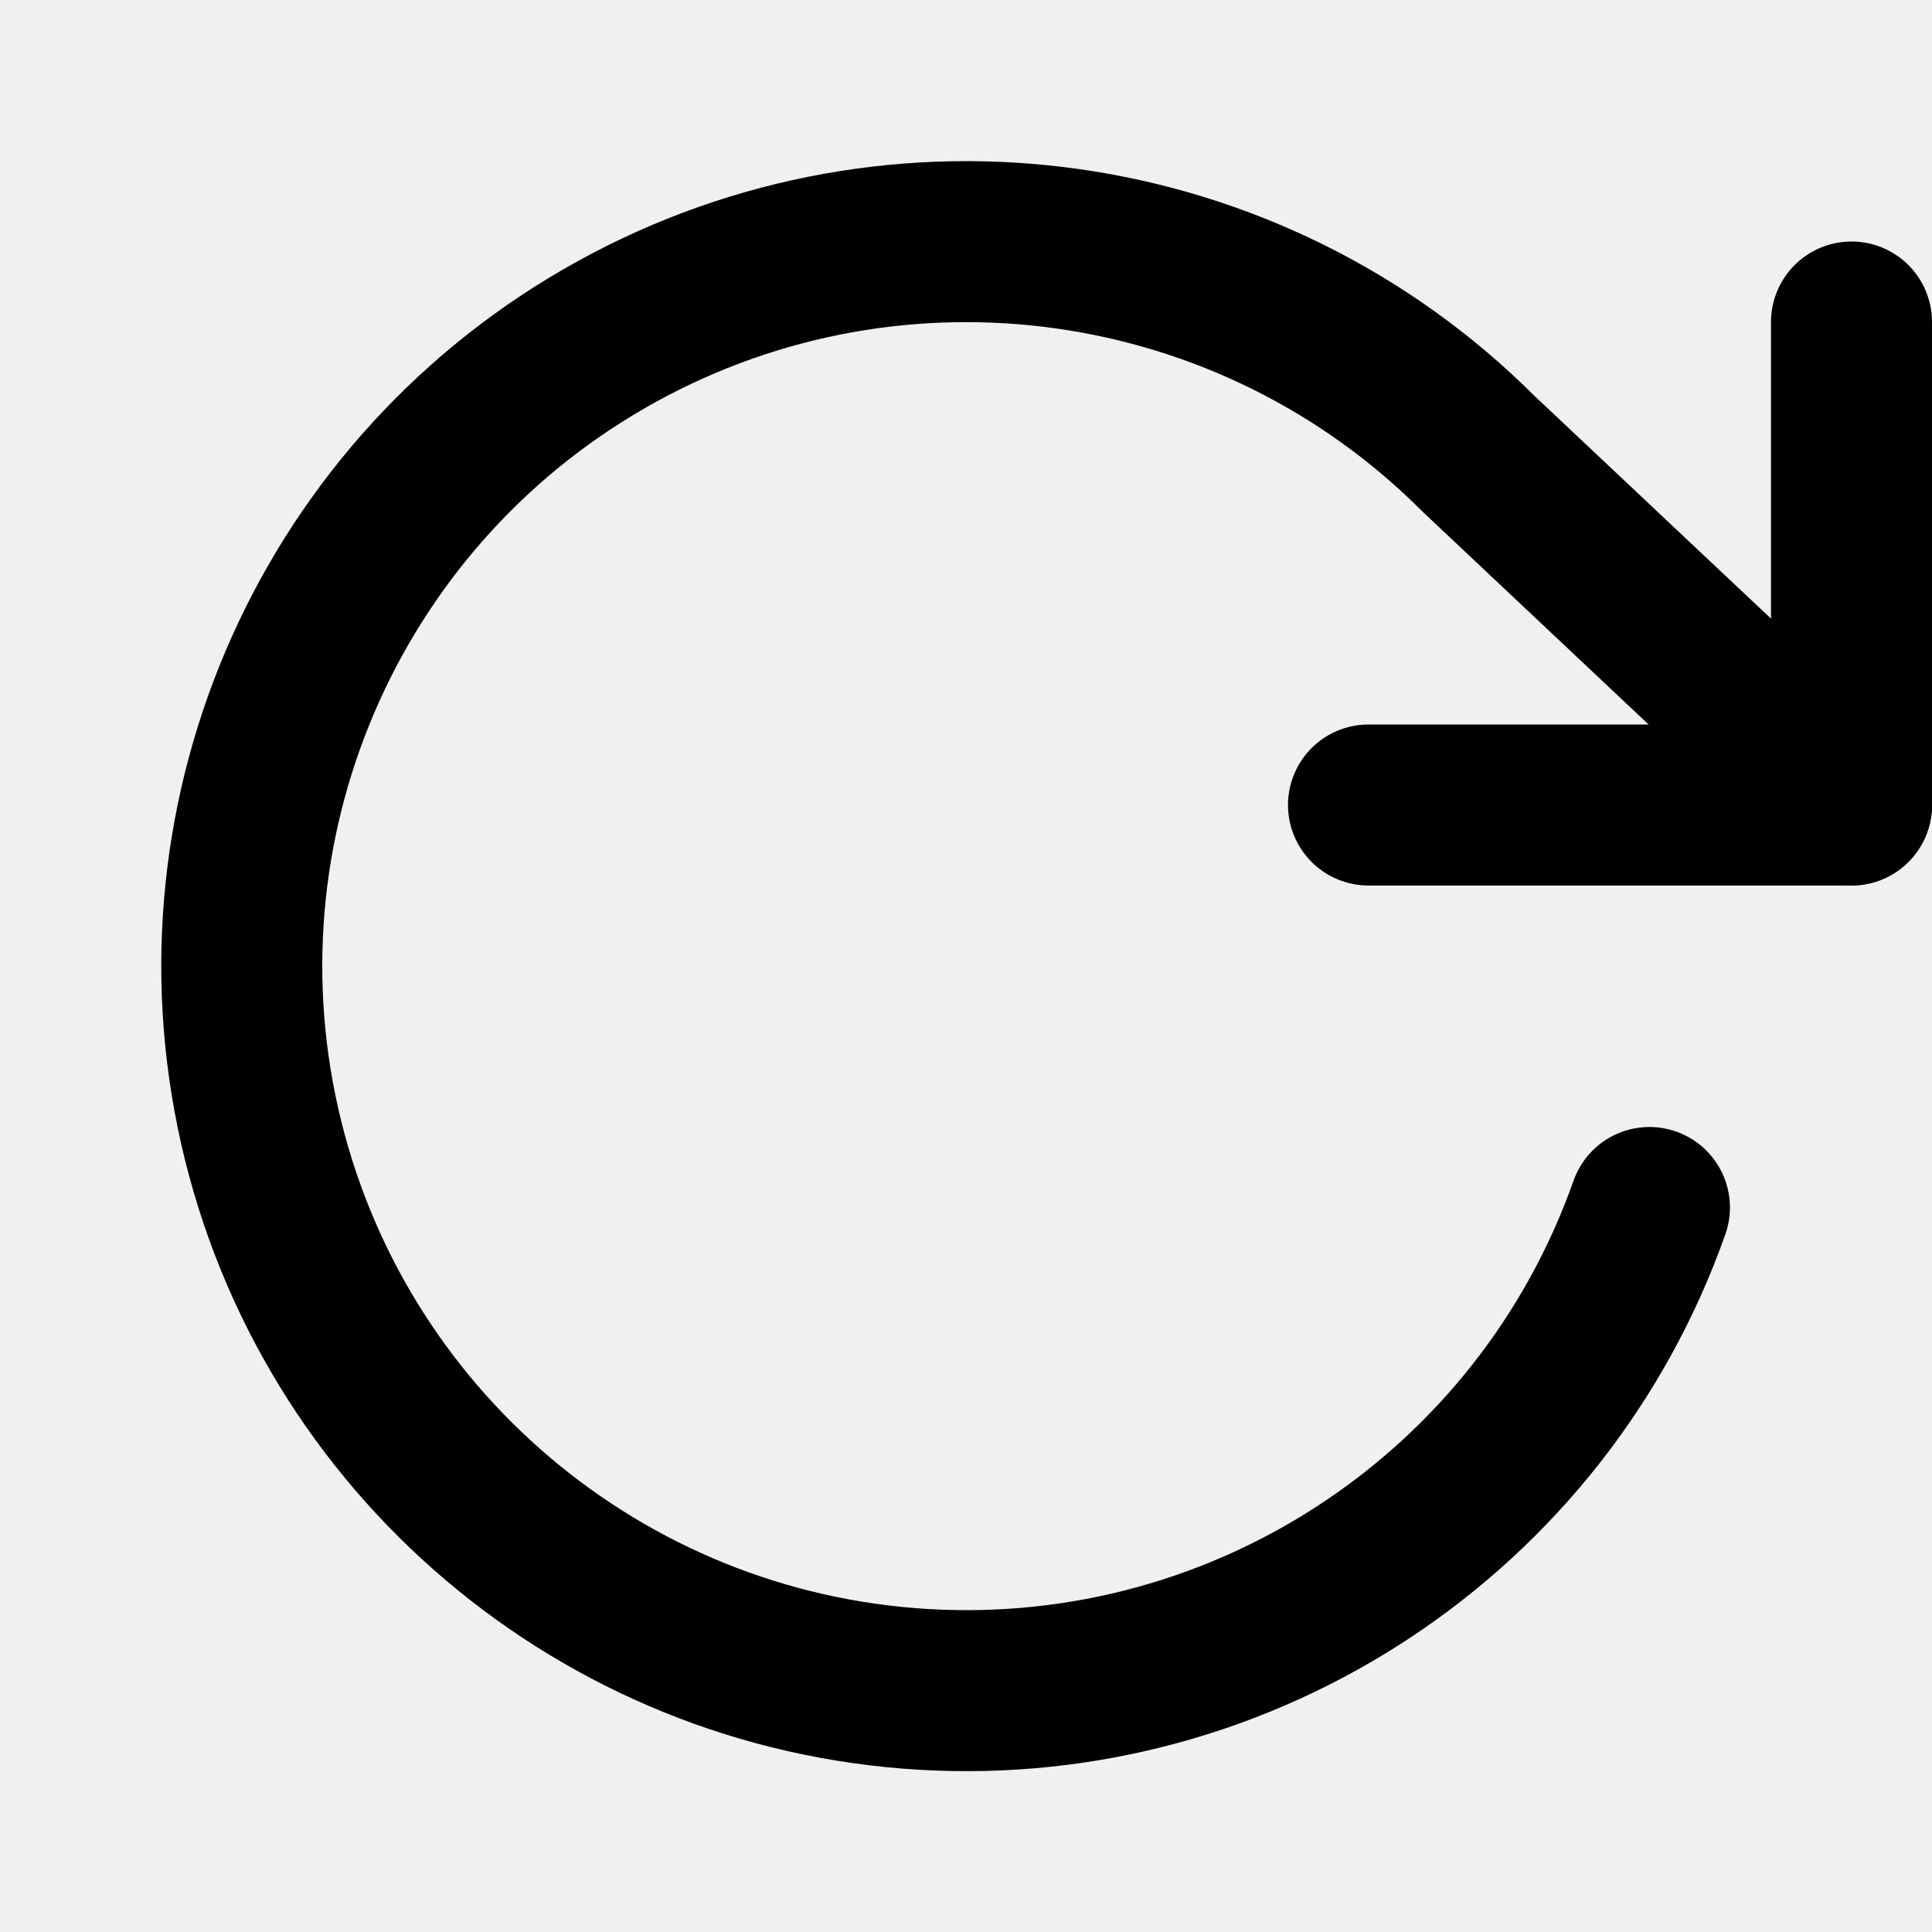
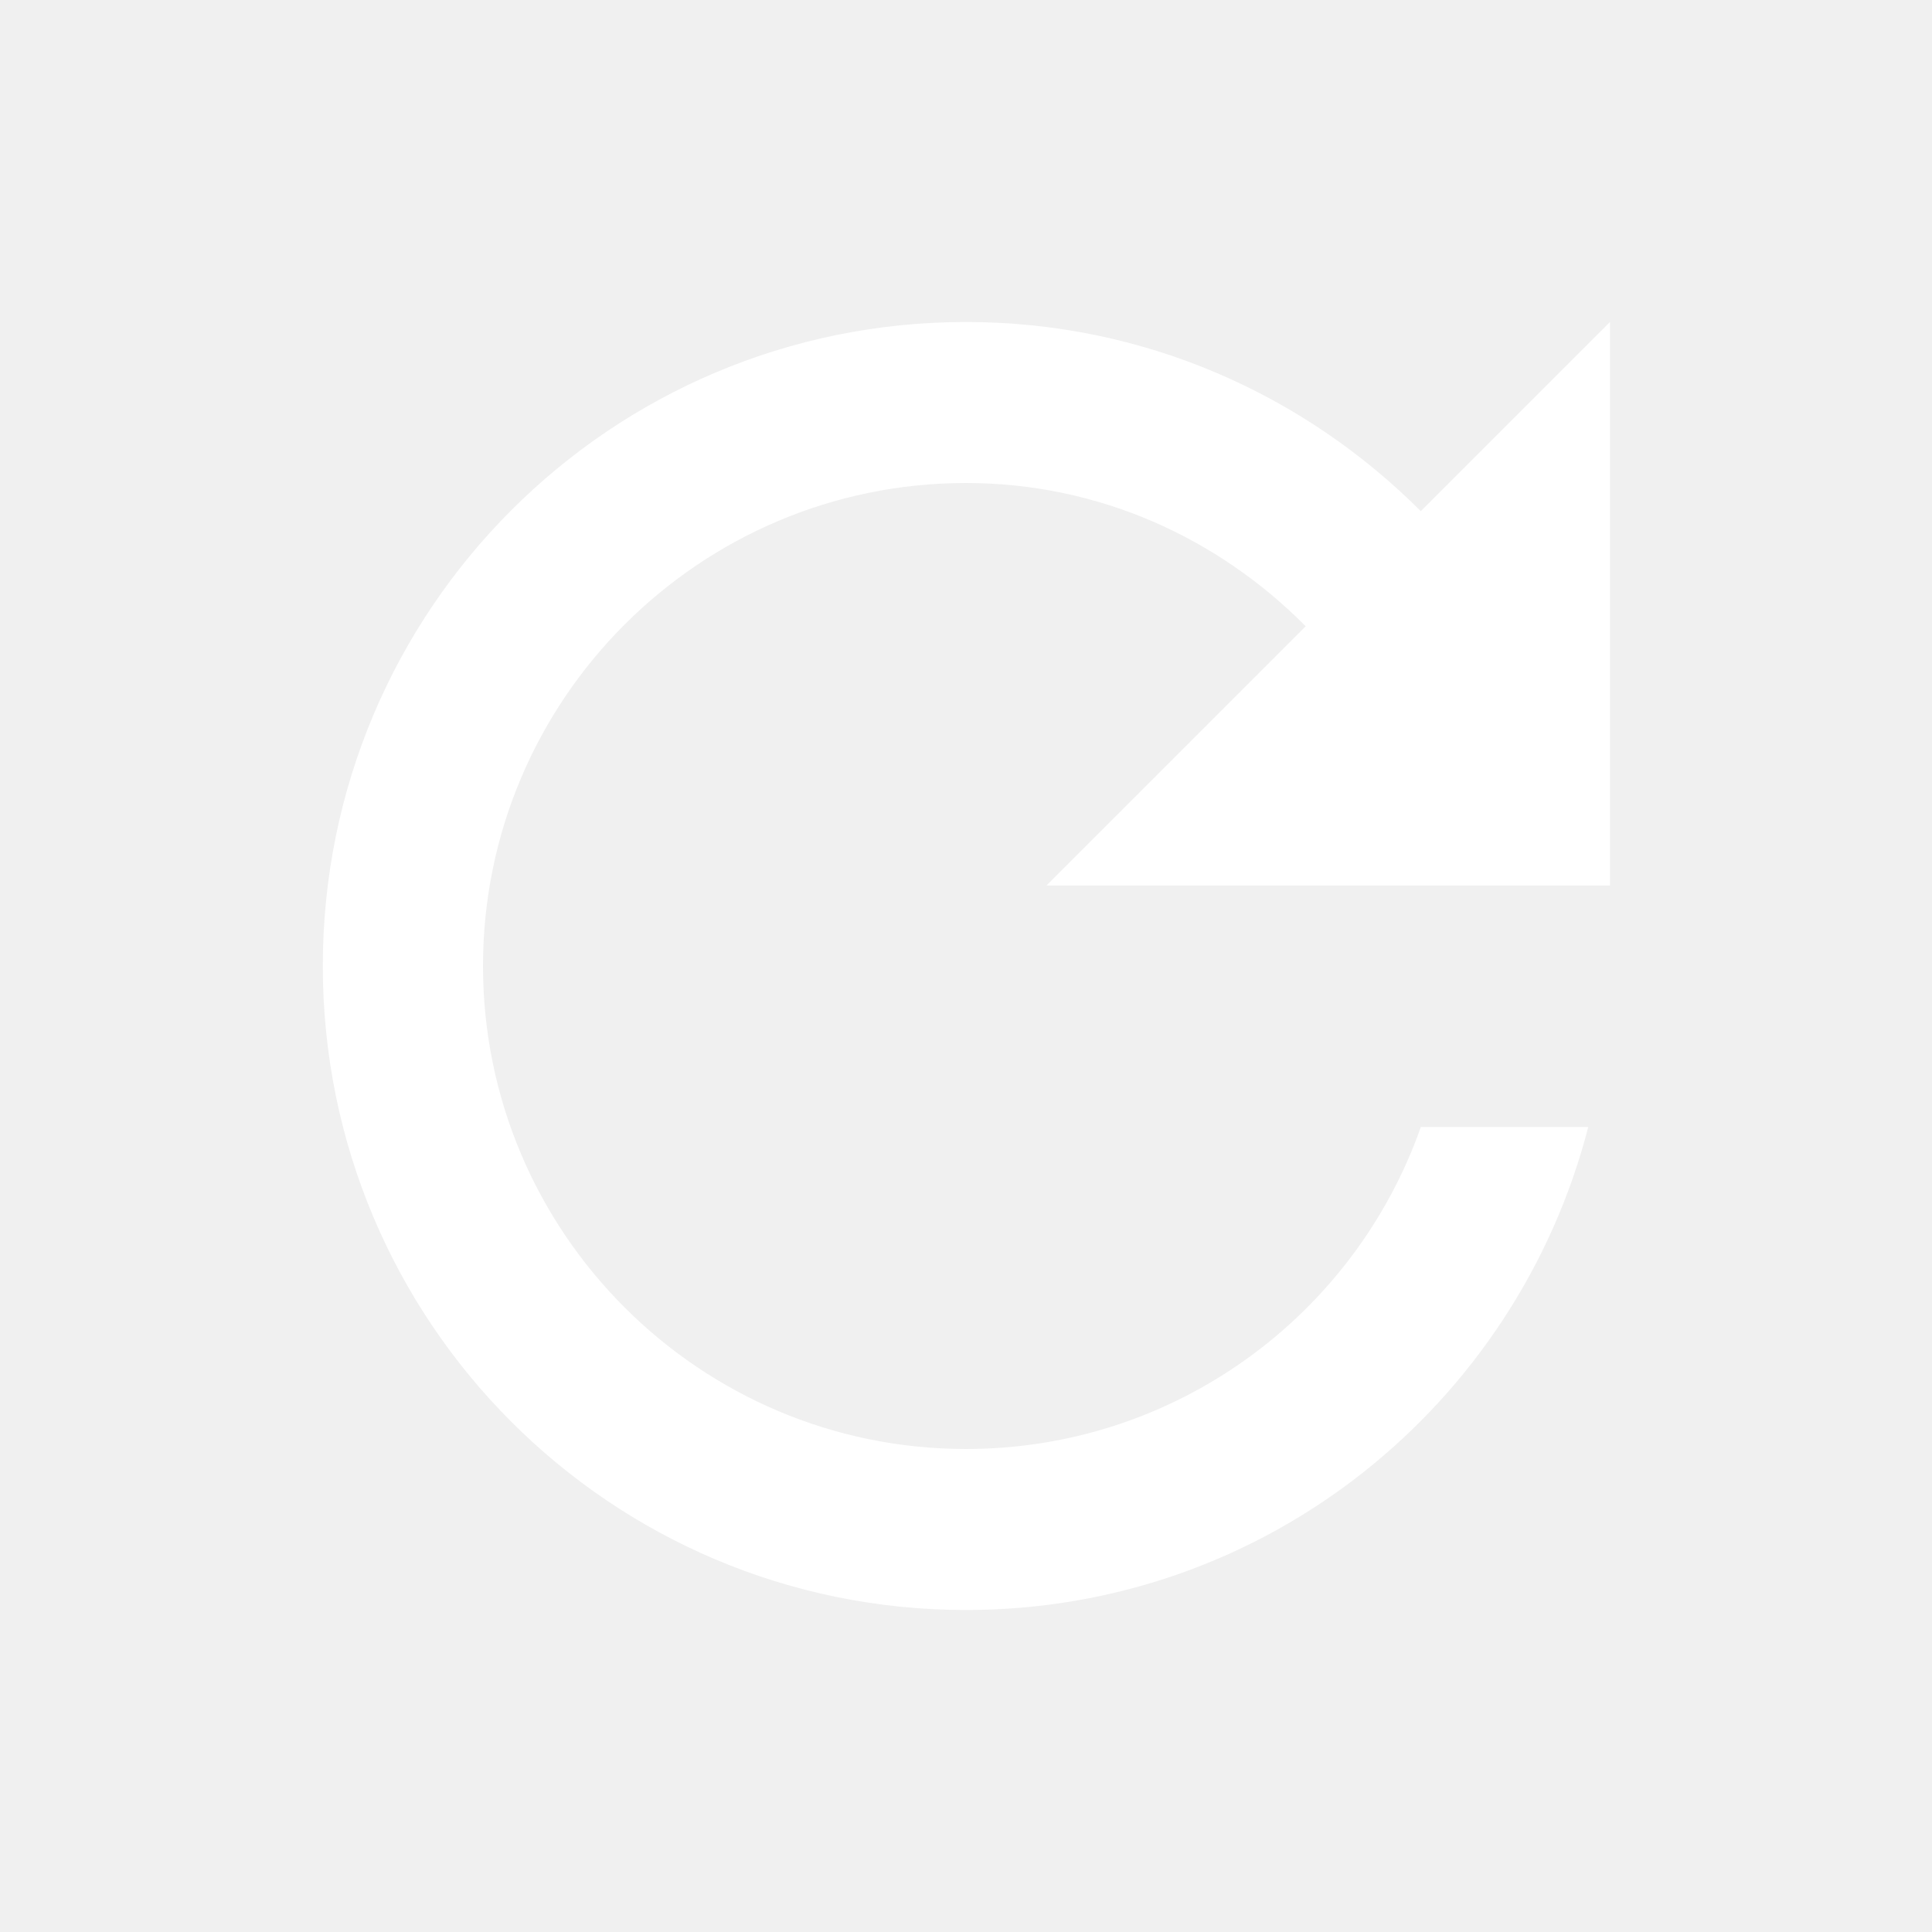
- <svg xmlns="http://www.w3.org/2000/svg" viewBox="0 0 24 24" fill="none" stroke="currentColor" stroke-width="2" stroke-linecap="round" stroke-linejoin="round">
-   <polyline points="23 4 23 10 17 10" />
-   <path d="M20.49 15a9 9 0 1 1-2.12-9.36L23 10" />
+ <svg xmlns="http://www.w3.org/2000/svg" width="24" height="24" viewBox="0 0 24 24" fill="#FFFFFF">
+   <path d="M17.65 6.35C16.2 4.9 14.21 4 12 4c-4.42 0-7.99 3.58-7.99 8s3.57 8 7.99 8c3.73 0 6.84-2.55 7.73-6h-2.08c-.82 2.33-3.04 4-5.65 4-3.31 0-6-2.69-6-6s2.69-6 6-6c1.66 0 3.14.69 4.22 1.78L13 11h7V4l-2.35 2.35z" />
</svg>
